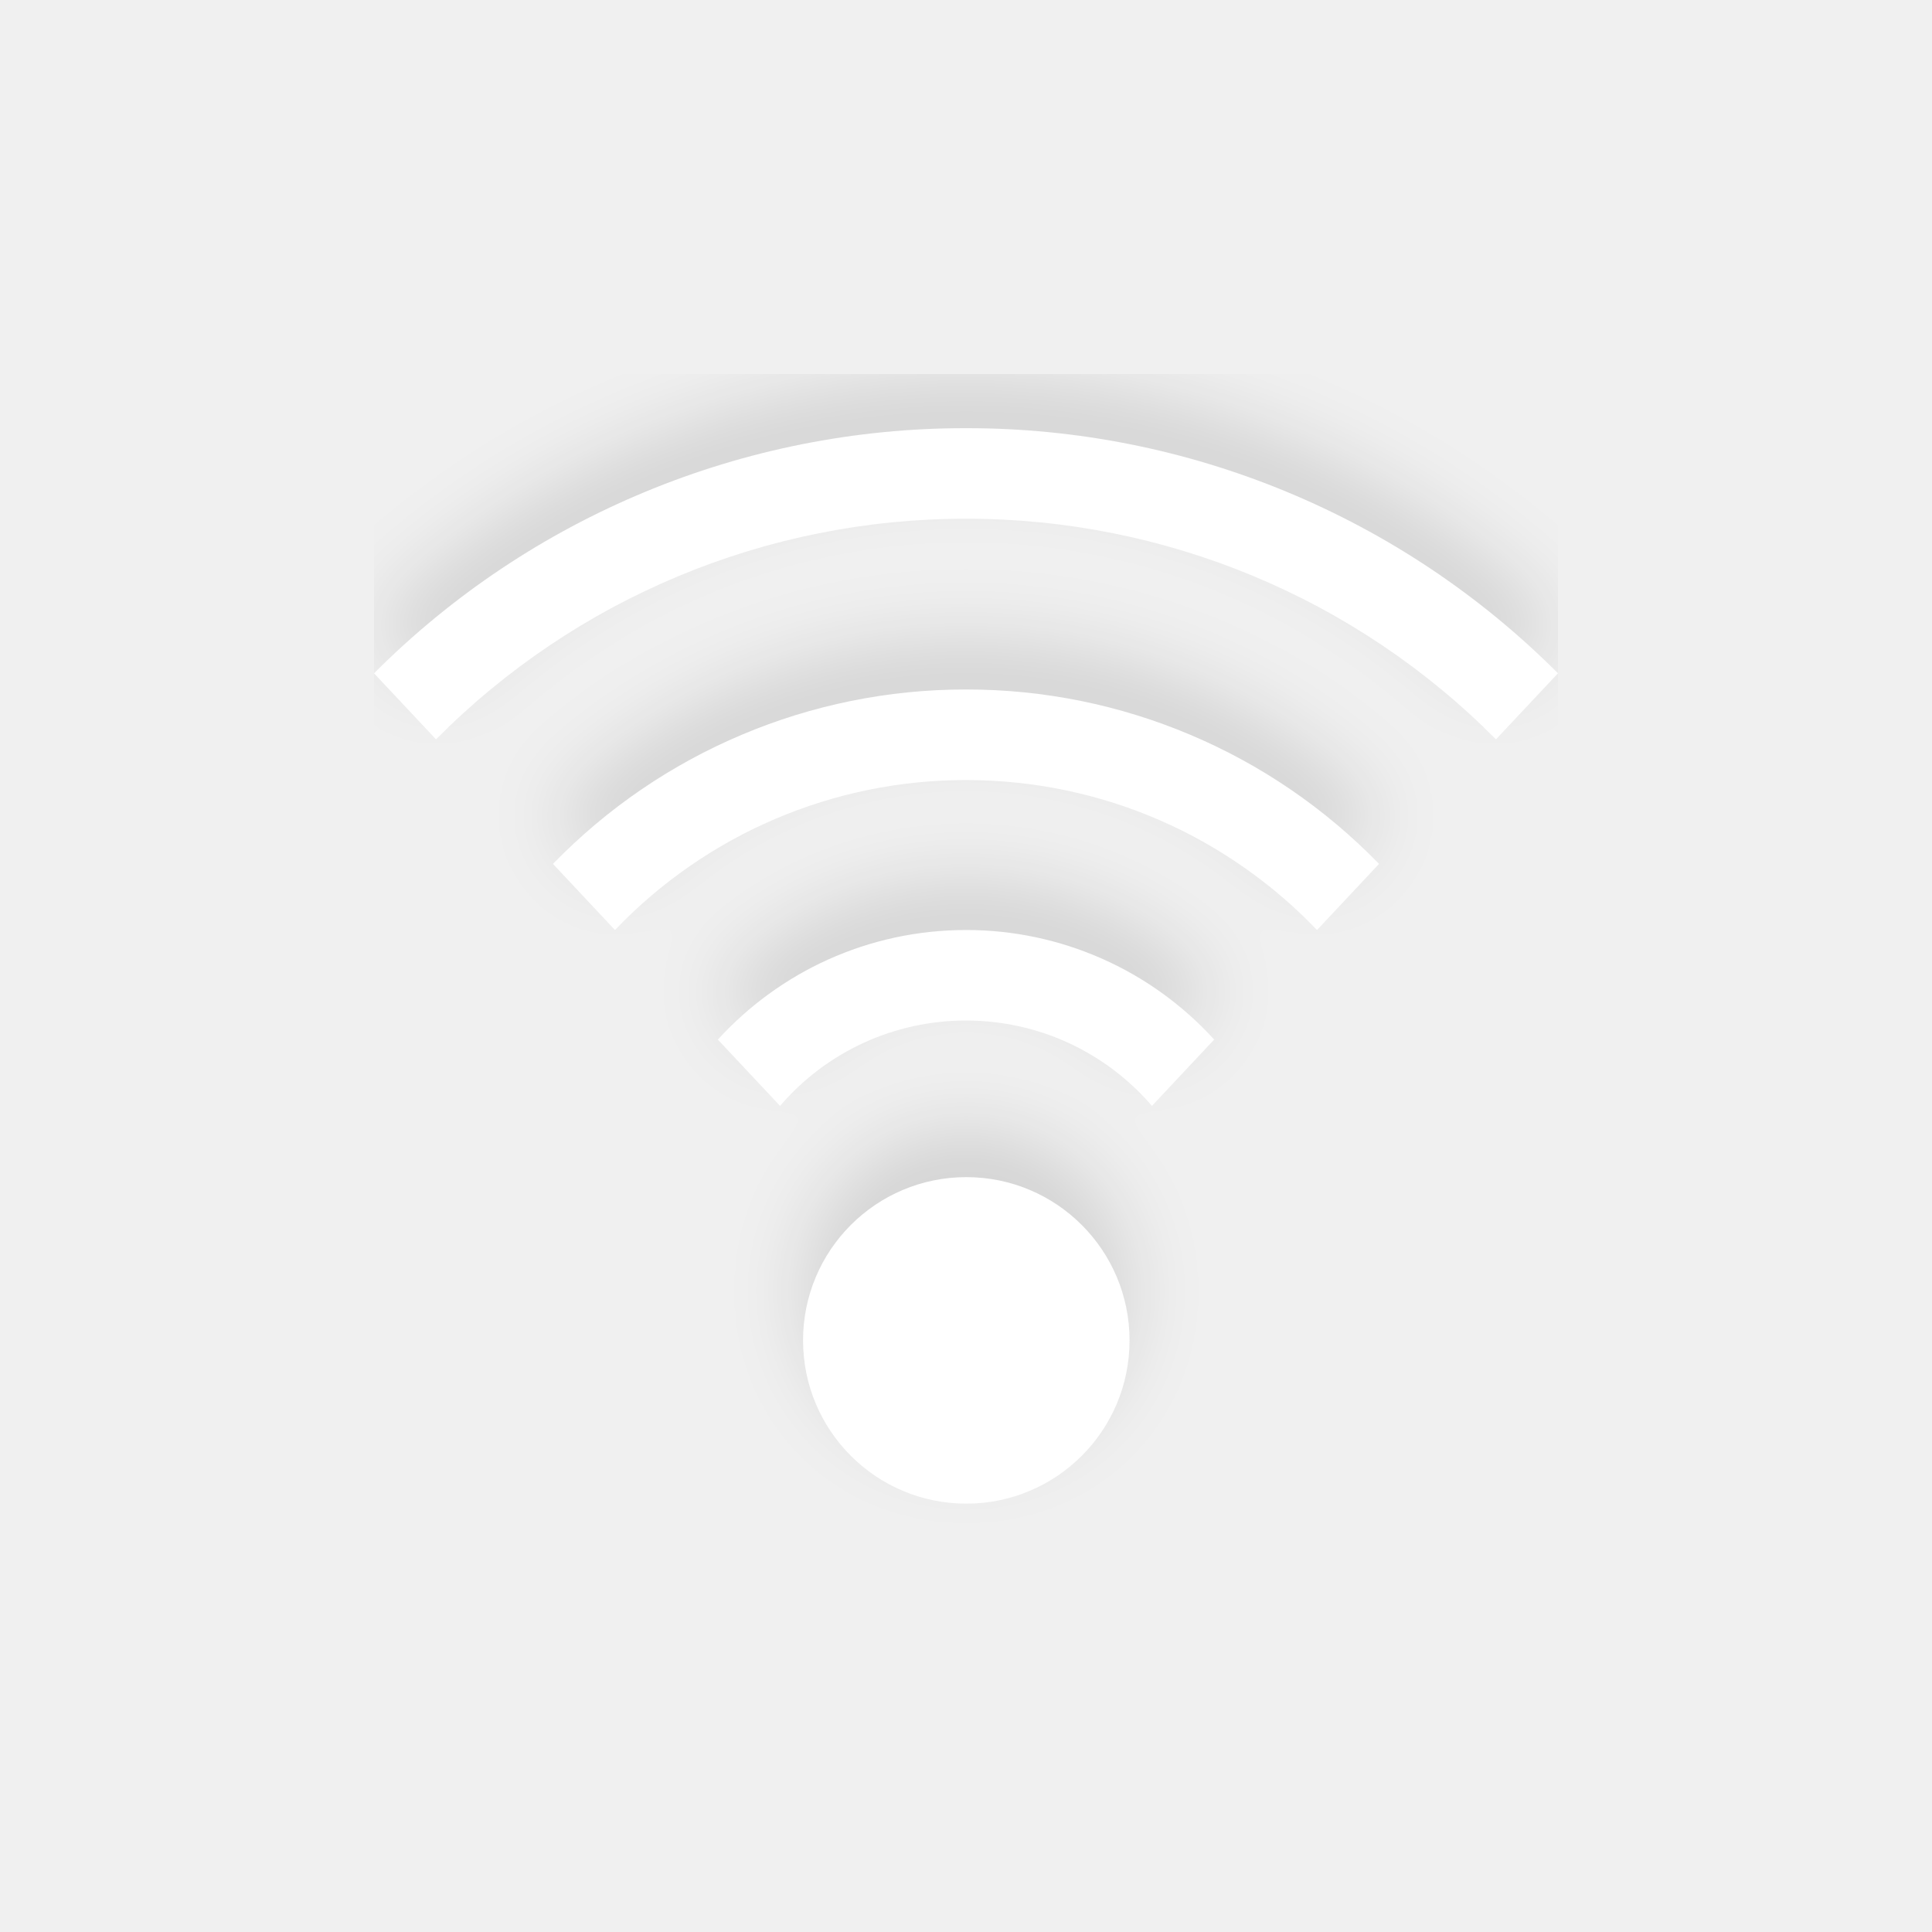
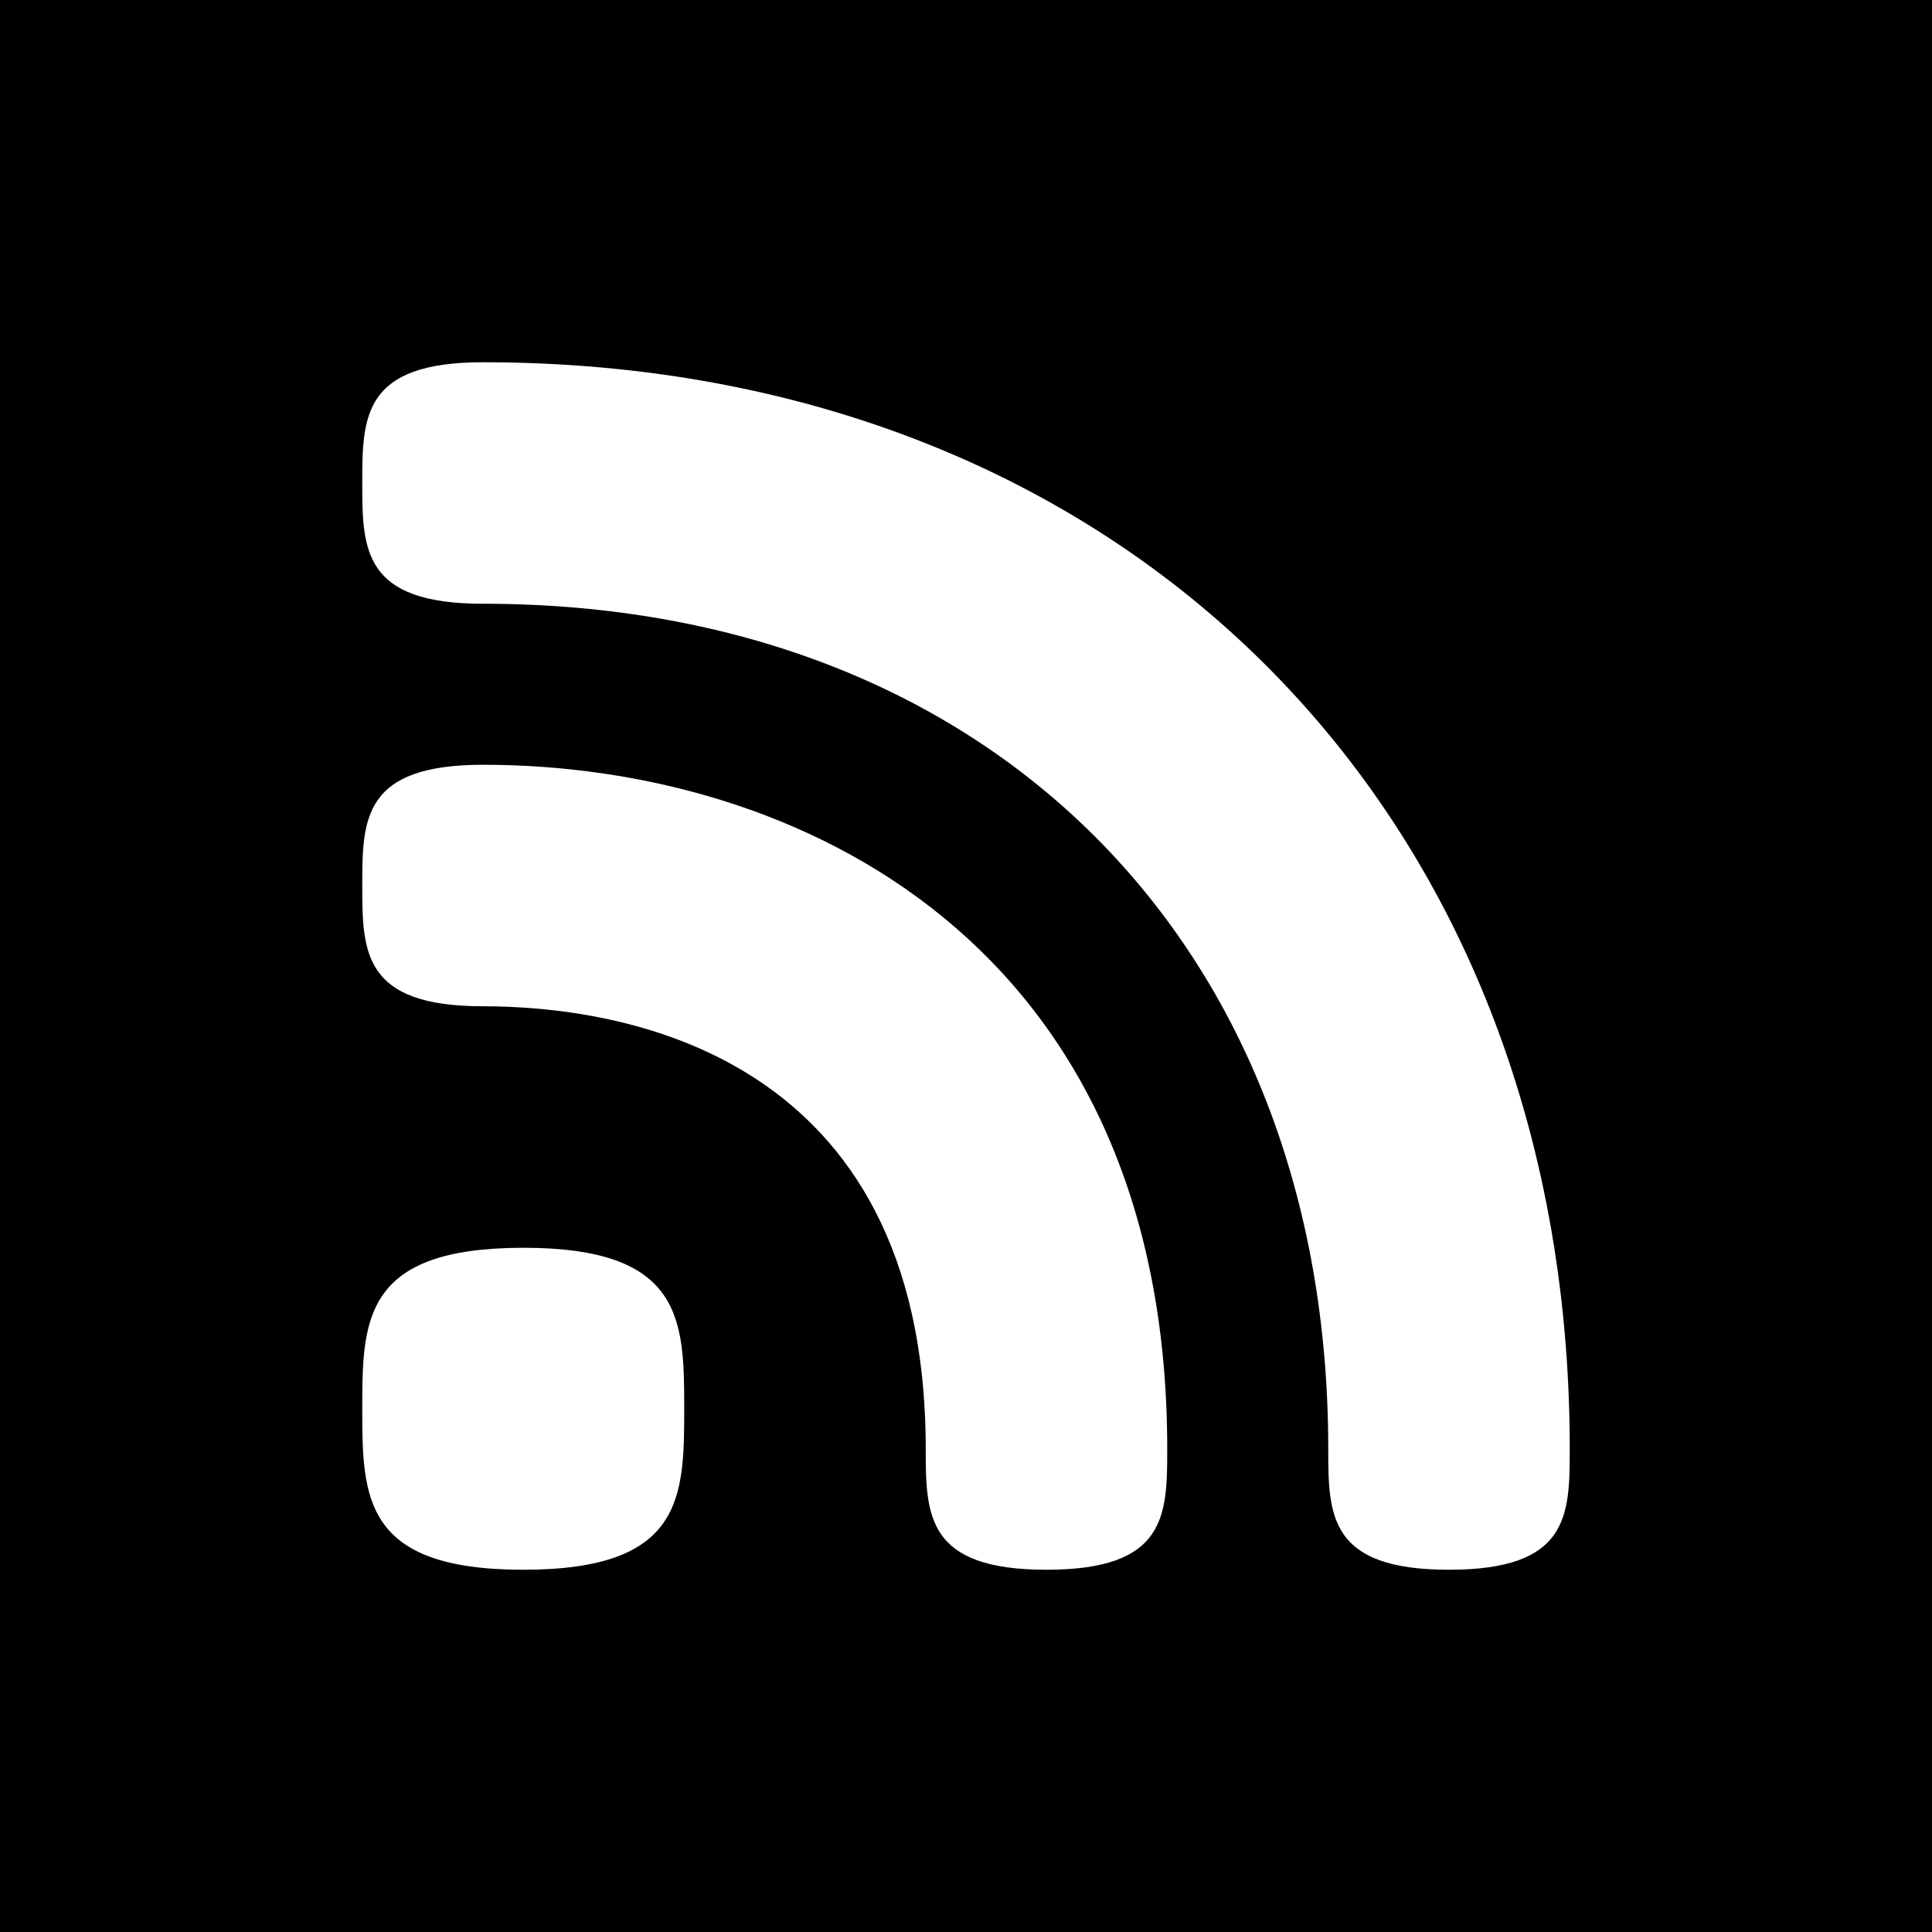
<svg xmlns="http://www.w3.org/2000/svg" fill="none" viewBox="0 0 32 32">
  <defs>
-     <clipPath id="rssradio-unmasked__a">
-       <path fill="#fff" d="M6.195 6.195h19.61v19.61H6.195z" />
+     <linearGradient id="rss-unmasked__a" x1="0" x2="0" y1="0" y2="32" gradientUnits="userSpaceOnUse">
+       <stop stop-color="color(display-p3 .98 .612 .224)" />
+       <stop offset="1" stop-color="color(display-p3 .886 .423 .176)" />
+     </linearGradient>
+     <clipPath id="rss-unmasked__b">
+       <path fill="#fff" d="M6 6h20v20H6z" />
    </clipPath>
-     <filter id="rssradio-unmasked__b" width="22.058" height="22.058" x="4.971" y="4.155" color-interpolation-filters="sRGB" filterUnits="userSpaceOnUse">
-       <feFlood flood-opacity="0" result="BackgroundImageFix" />
-       <feColorMatrix in="SourceAlpha" result="hardAlpha" values="0 0 0 0 0 0 0 0 0 0 0 0 0 0 0 0 0 0 127 0" />
-       <feOffset dy="-.816" />
-       <feGaussianBlur stdDeviation=".612" />
-       <feColorMatrix values="0 0 0 0 0 0 0 0 0 0 0 0 0 0 0 0 0 0 0.12 0" />
-       <feBlend in2="BackgroundImageFix" result="effect1_dropShadow_713_953" />
-       <feBlend in="SourceGraphic" in2="effect1_dropShadow_713_953" result="shape" />
-     </filter>
  </defs>
-   <path fill="color(display-p3 .859 .439 .377)" d="M0 0h32v32H0z" />
-   <g fill="#fff" clip-path="url(#rssradio-unmasked__a)" filter="url(#rssradio-unmasked__b)">
-     <circle cx="16.005" cy="22.201" r="2.704" />
-     <path fill-rule="evenodd" d="M6.195 11.152A13.829 13.829 0 0 1 16 7.092a13.83 13.83 0 0 1 9.805 4.06l-1.027 1.094A12.334 12.334 0 0 0 16 8.592a12.334 12.334 0 0 0-8.778 3.654l-1.027-1.094Zm16.646 3.157A9.517 9.517 0 0 0 16 11.42a9.517 9.517 0 0 0-6.841 2.889l1.027 1.095A8.022 8.022 0 0 1 16 12.92c2.286 0 4.349.953 5.814 2.484l1.027-1.095Zm-2.73 2.91A5.547 5.547 0 0 0 16 15.404c-1.628 0-3.093.7-4.11 1.815l1.03 1.098A4.052 4.052 0 0 1 16 16.903c1.231 0 2.335.548 3.08 1.414l1.03-1.098Z" clip-rule="evenodd" />
+   <path fill="color(display-p3 .945 .537 .208)" d="M0 0h32v32H0z" />
+   <path fill="url(#rss-unmasked__a)" d="M0 0h32v32H0z" />
+   <g clip-path="url(#rss-unmasked__b)">
+     <path fill="#fff" fill-rule="evenodd" d="M8 6c-1.985 0-2 .895-2 2s.015 2 2 2c8.374 0 14 5.627 14 14 0 1.105.015 2 2 2s2-.895 2-2C26 13.402 18.598 6 8 6ZM6 23.333c0-1.473.02-2.666 2.667-2.666 2.646 0 2.666 1.193 2.666 2.666 0 1.473-.02 2.667-2.666 2.667S6 24.806 6 23.333Zm0-8.666c0-1.105.015-2 2-2 5.228 0 11.333 2.968 11.333 11.333 0 1.105-.015 2-2 2-1.984 0-2-.895-2-2 0-6.618-5.128-7.333-7.333-7.333-1.985 0-2-.896-2-2Z" clip-rule="evenodd" />
  </g>
</svg>
